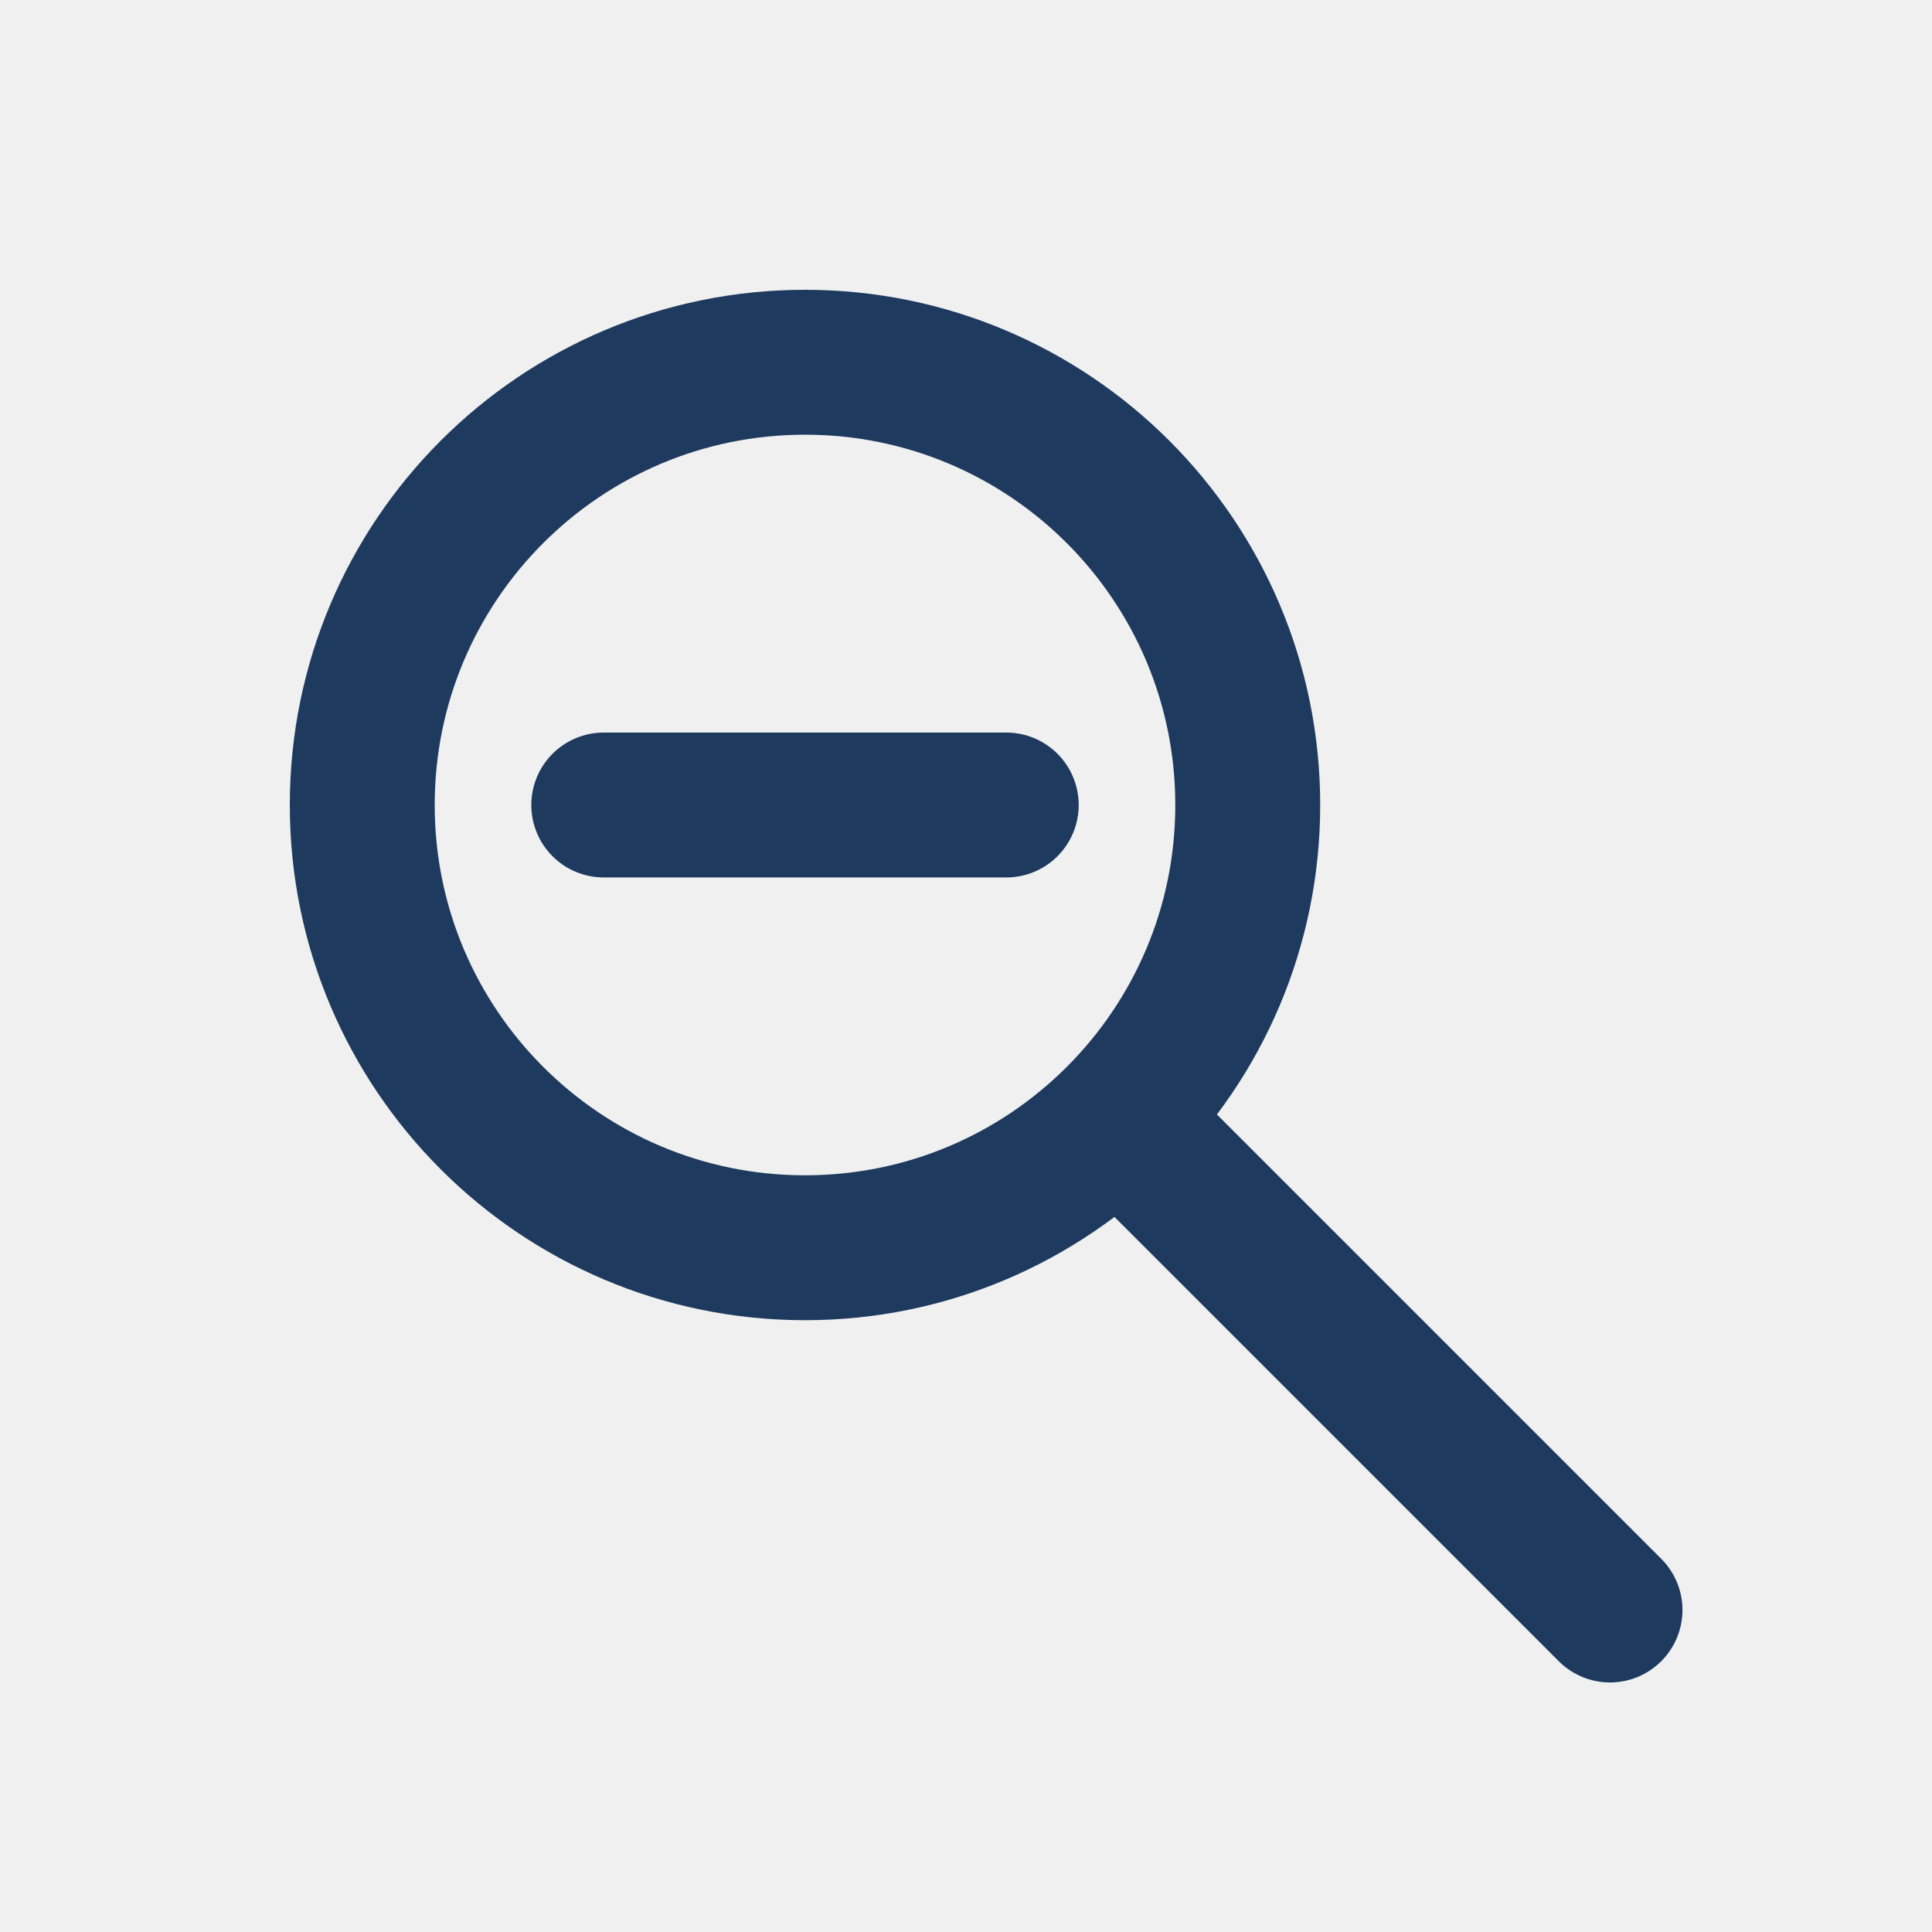
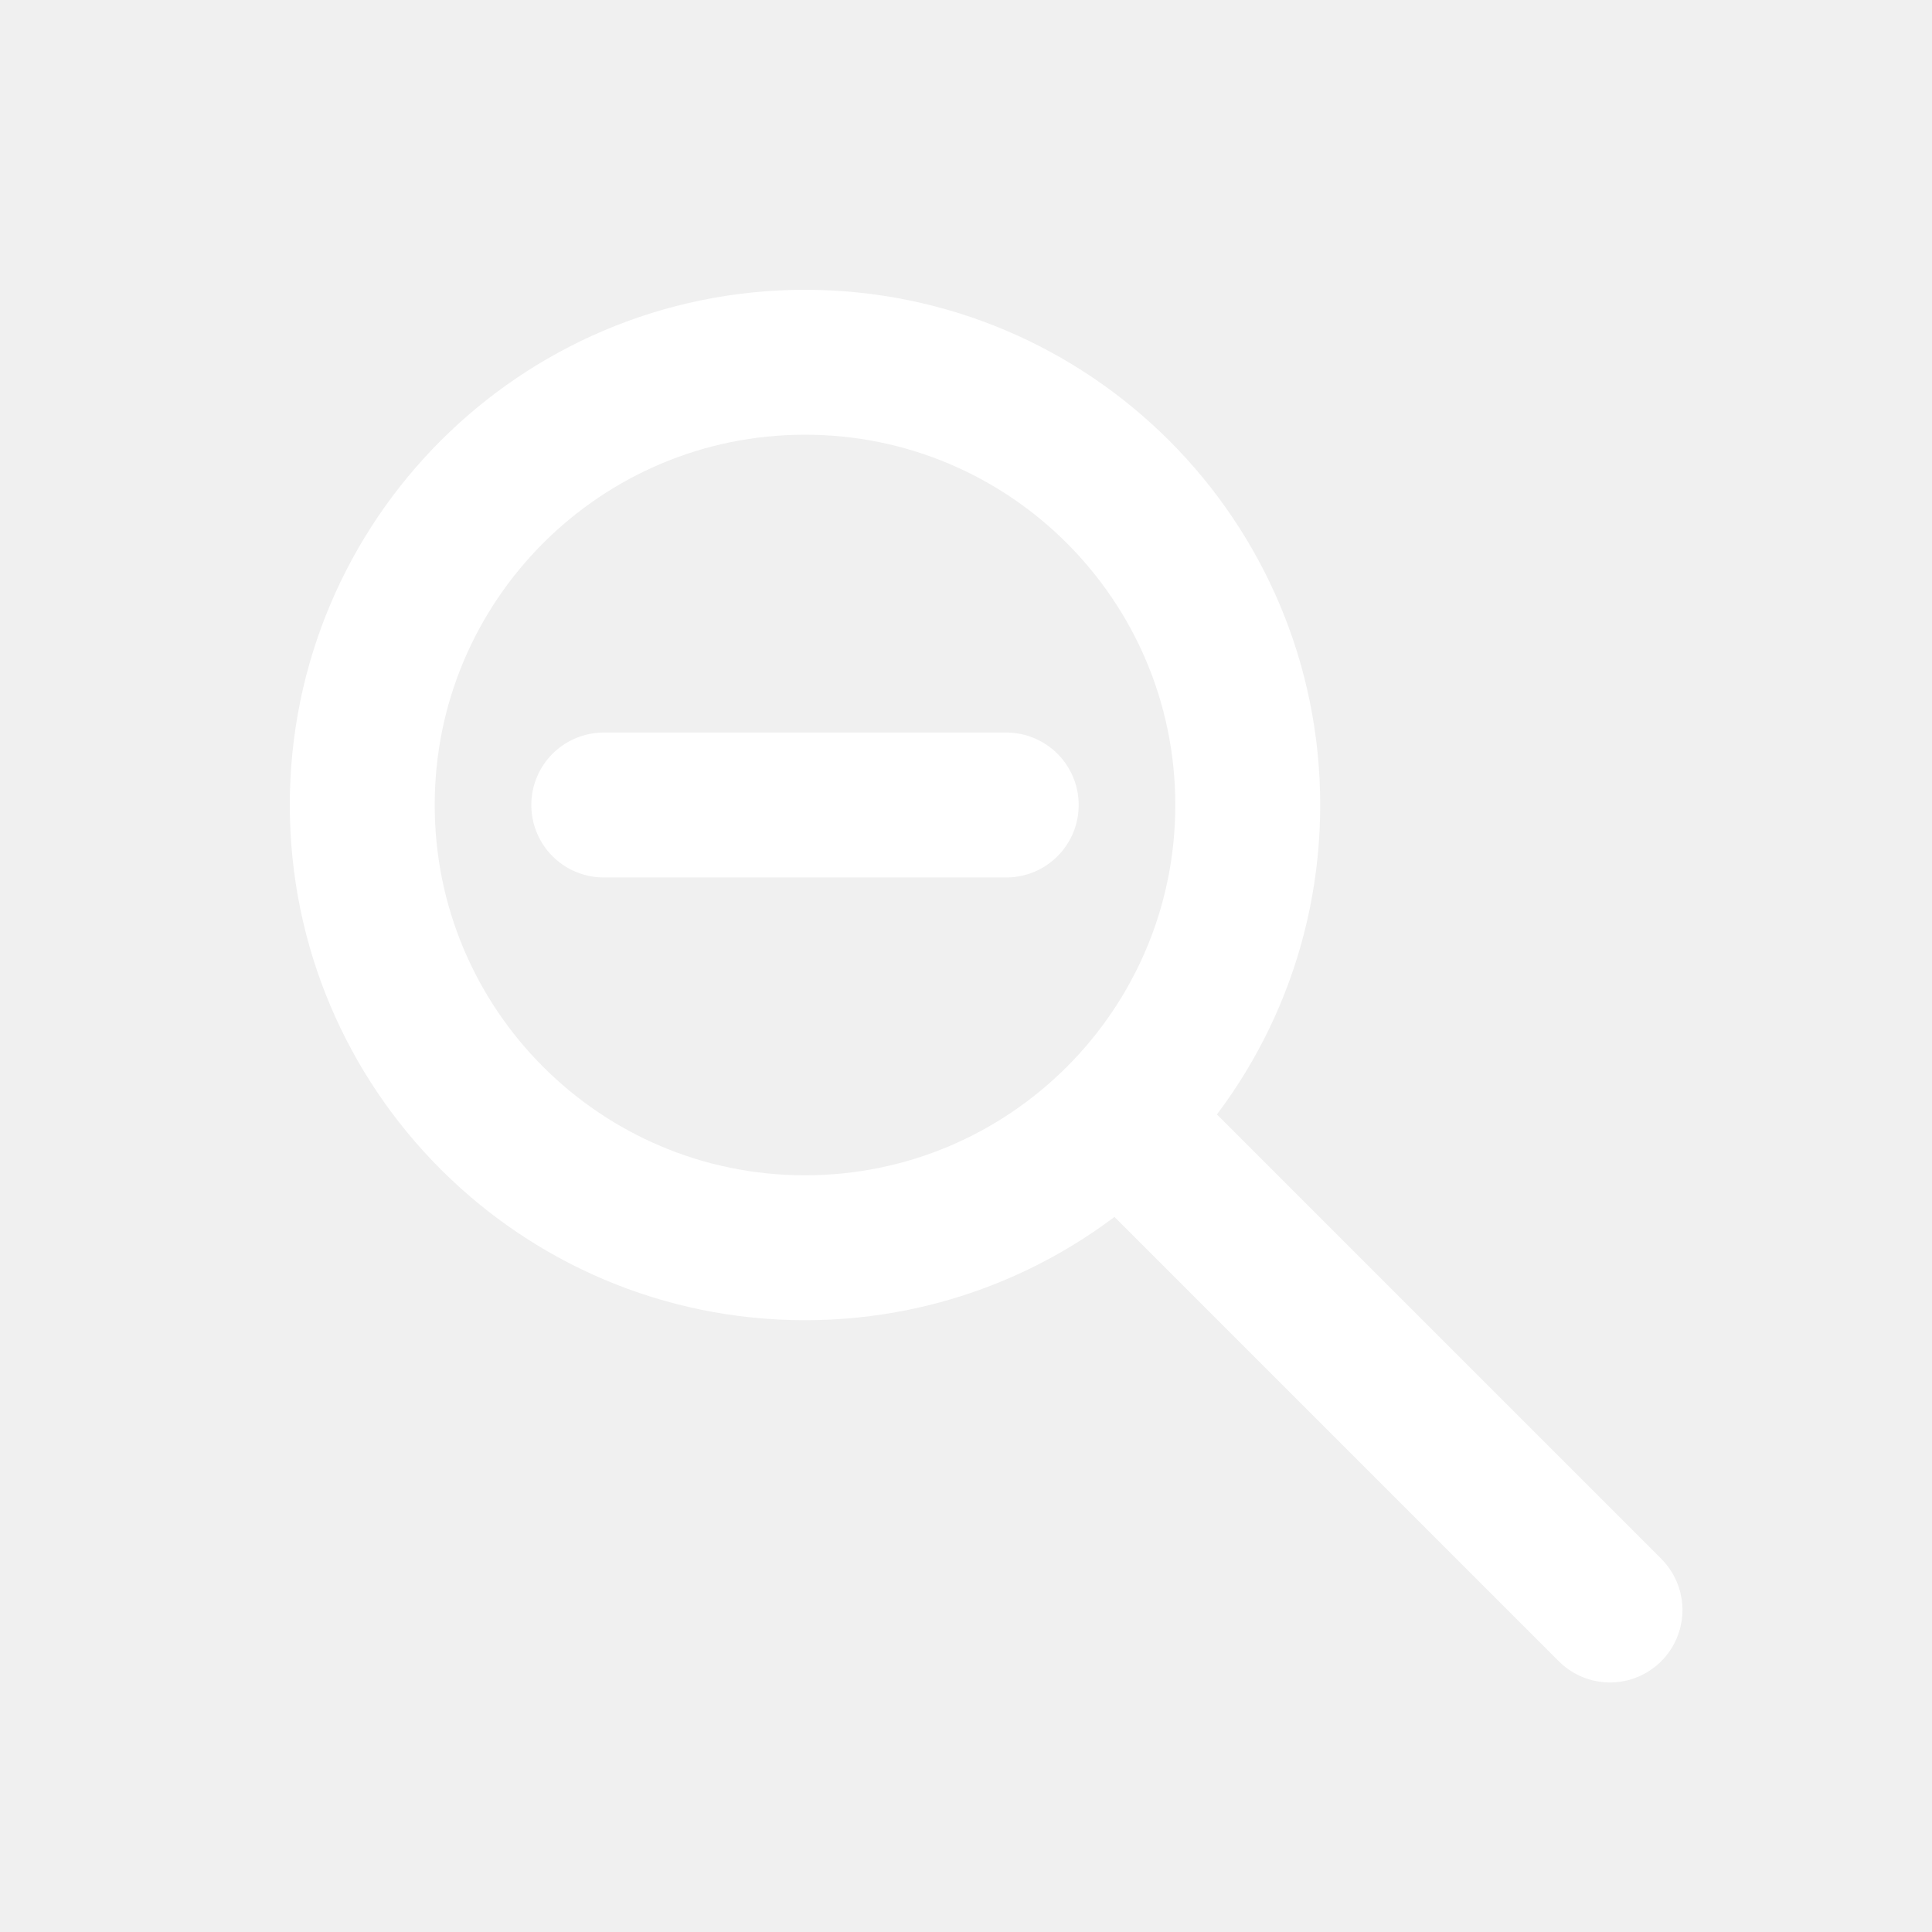
- <svg xmlns="http://www.w3.org/2000/svg" viewBox="0 0 24 24" fill="none" stroke="#1e3a5f" stroke-width="1.8" stroke-linecap="round" stroke-linejoin="round">
+ <svg xmlns="http://www.w3.org/2000/svg" viewBox="0 0 24 24" fill="none" stroke="#FFFFFF" stroke-width="1.8" stroke-linecap="round" stroke-linejoin="round">
  <circle cx="10" cy="10" r="5.5" />
  <path d="M14.5 14.5 20 20" />
  <path d="M7.5 10h5" />
</svg>
